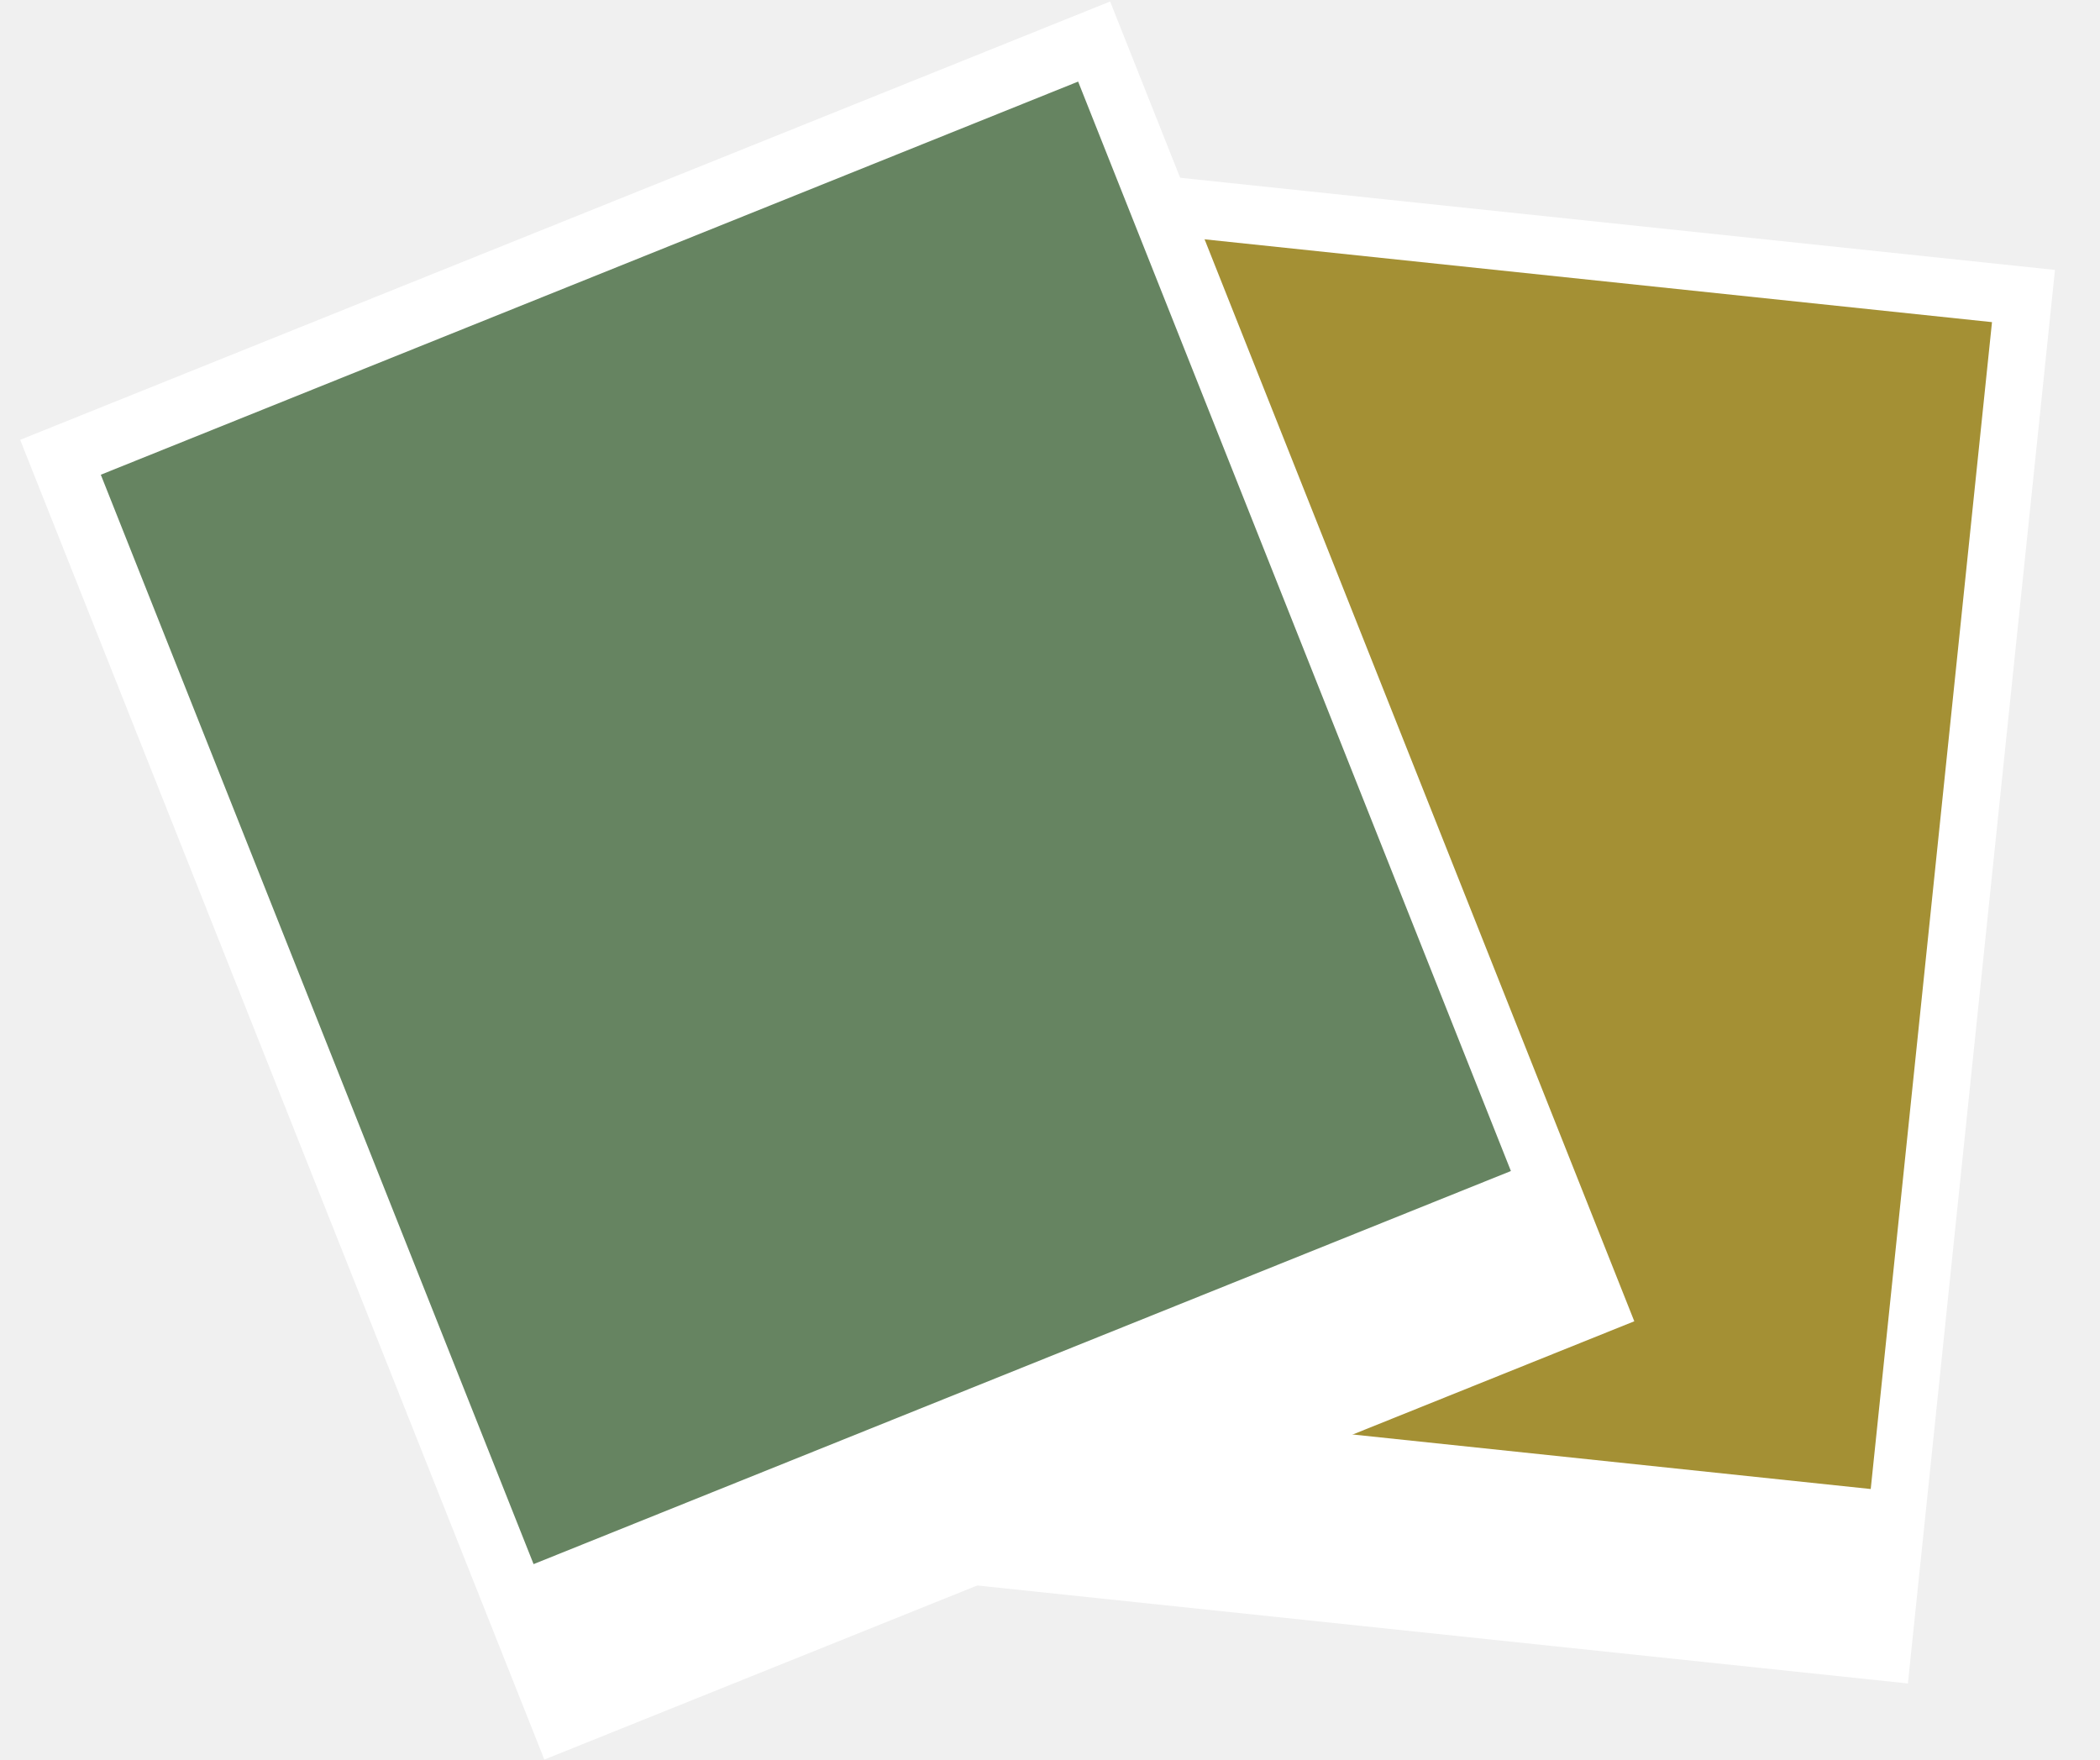
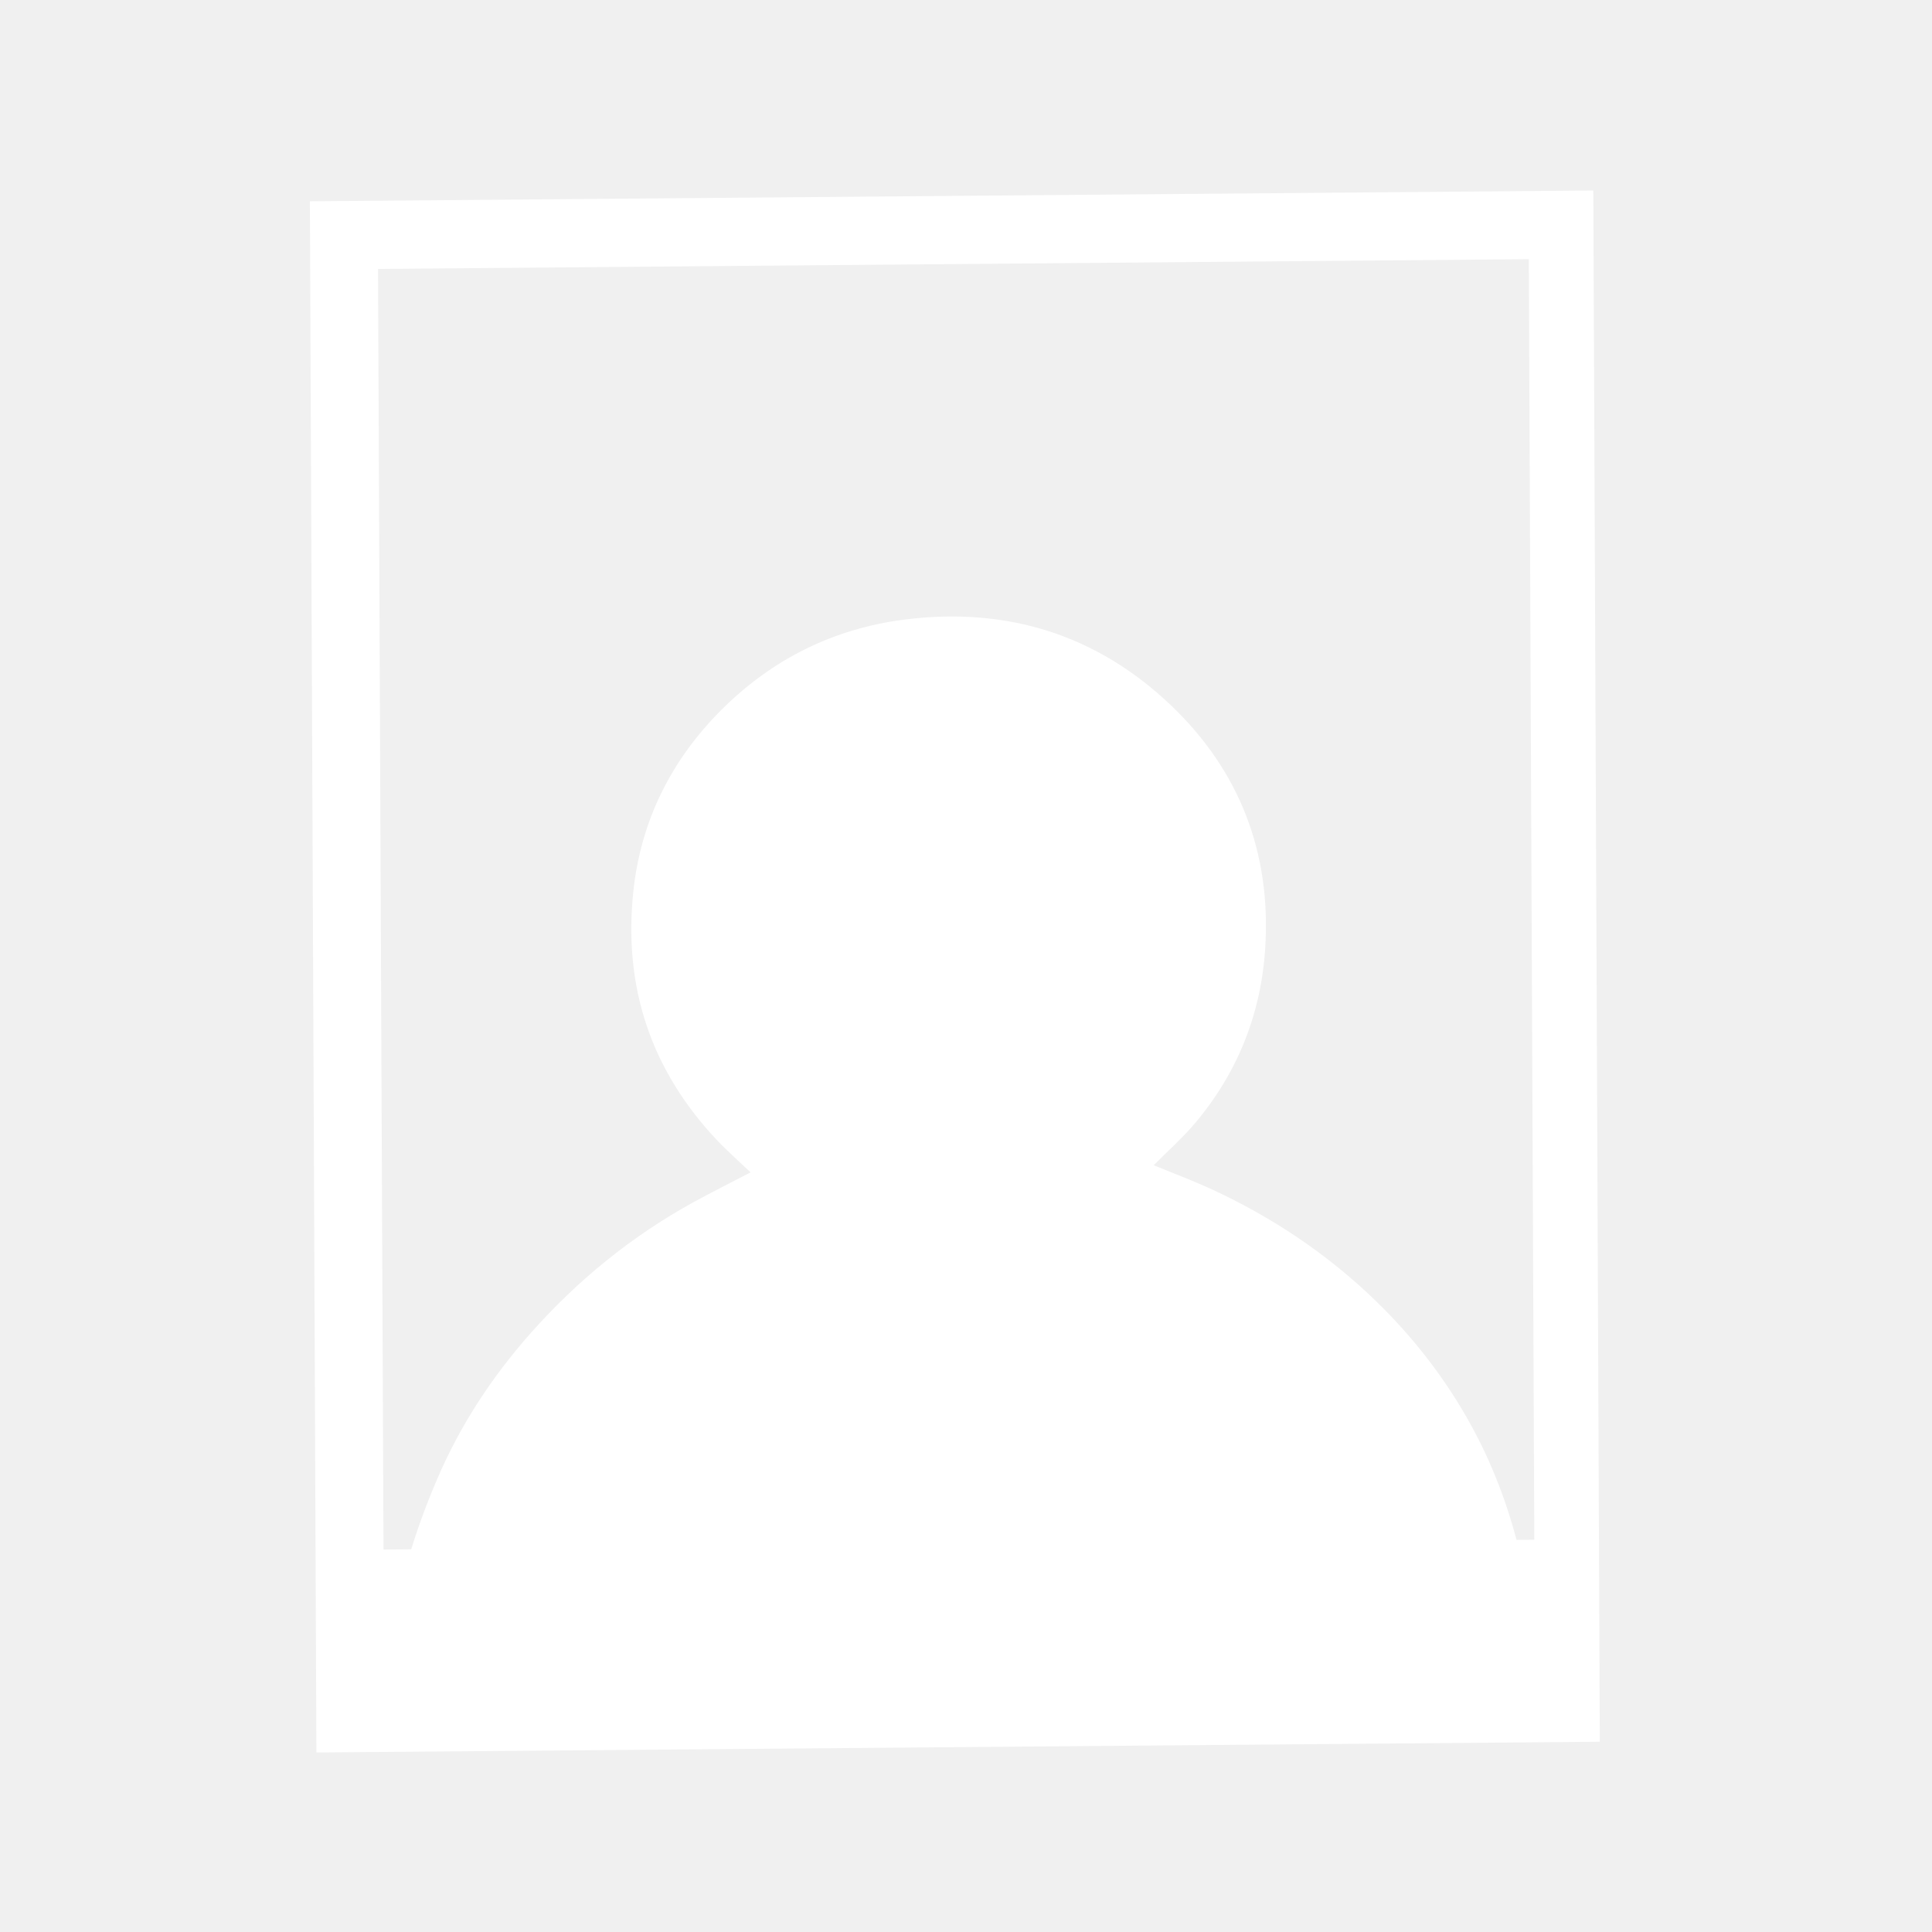
- <svg xmlns="http://www.w3.org/2000/svg" version="1.1" id="Layer_1" x="0px" y="0px" width="64.455px" height="54px" viewBox="-10.58 0 64.455 54" enable-background="new -10.58 0 64.455 54" xml:space="preserve">
-   <g id="XMLID_1_">
-     <g id="XMLID_18_">
-       <polygon id="XMLID_20_" fill="#FFFFFF" points="16.661,4.51 52.493,8.284 47.979,51.664 12.148,47.892   " />
-       <polygon id="XMLID_19_" fill="#A49034" points="18.43,6.507 50.56,9.886 46.838,45.697 14.708,42.316   " />
-     </g>
-     <g id="XMLID_15_">
-       <polygon id="XMLID_17_" fill="#FFFFFF" points="-9.961,13.498 23.493,0.046 39.581,40.549 6.127,54   " />
-       <polygon id="XMLID_16_" fill="#668461" points="-7.486,14.569 22.511,2.504 35.794,35.938 5.797,48.002   " />
-     </g>
-   </g>
+ <svg xmlns="http://www.w3.org/2000/svg" version="1.1" id="Layer_1" x="0px" y="0px" width="60px" height="60px" viewBox="1.087 -3 60 60" enable-background="new 1.087 -3 60 60" xml:space="preserve">
+   <path fill="#FFFFFF" d="M50.569,2.916L10.711,3.251l0.202,48.174l39.857-0.334L50.569,2.916z M48.184,44.822  c-0.353-1.332-0.861-2.607-1.555-3.816c-0.759-1.322-1.689-2.506-2.78-3.57c-1.523-1.486-3.268-2.648-5.199-3.533  c-0.548-0.248-1.112-0.461-1.734-0.715c0.451-0.453,0.901-0.854,1.288-1.311c1.326-1.576,2.053-3.41,2.177-5.459  c0.182-2.945-0.805-5.487-2.926-7.511c-2.296-2.191-5.081-3.062-8.244-2.67c-2.237,0.278-4.154,1.24-5.734,2.822  c-1.541,1.545-2.485,3.421-2.72,5.614c-0.319,2.988,0.551,5.58,2.623,7.764c0.166,0.174,0.34,0.336,0.514,0.502  c0.16,0.154,0.325,0.303,0.504,0.469c-0.629,0.33-1.226,0.625-1.807,0.945c-1.907,1.053-3.57,2.412-5.015,4.039  c-1.207,1.363-2.197,2.867-2.911,4.539c-0.308,0.717-0.579,1.445-0.808,2.184l-0.86,0.008L12.827,5.352l35.739-0.303l0.17,39.768  L48.184,44.822z" />
</svg>
